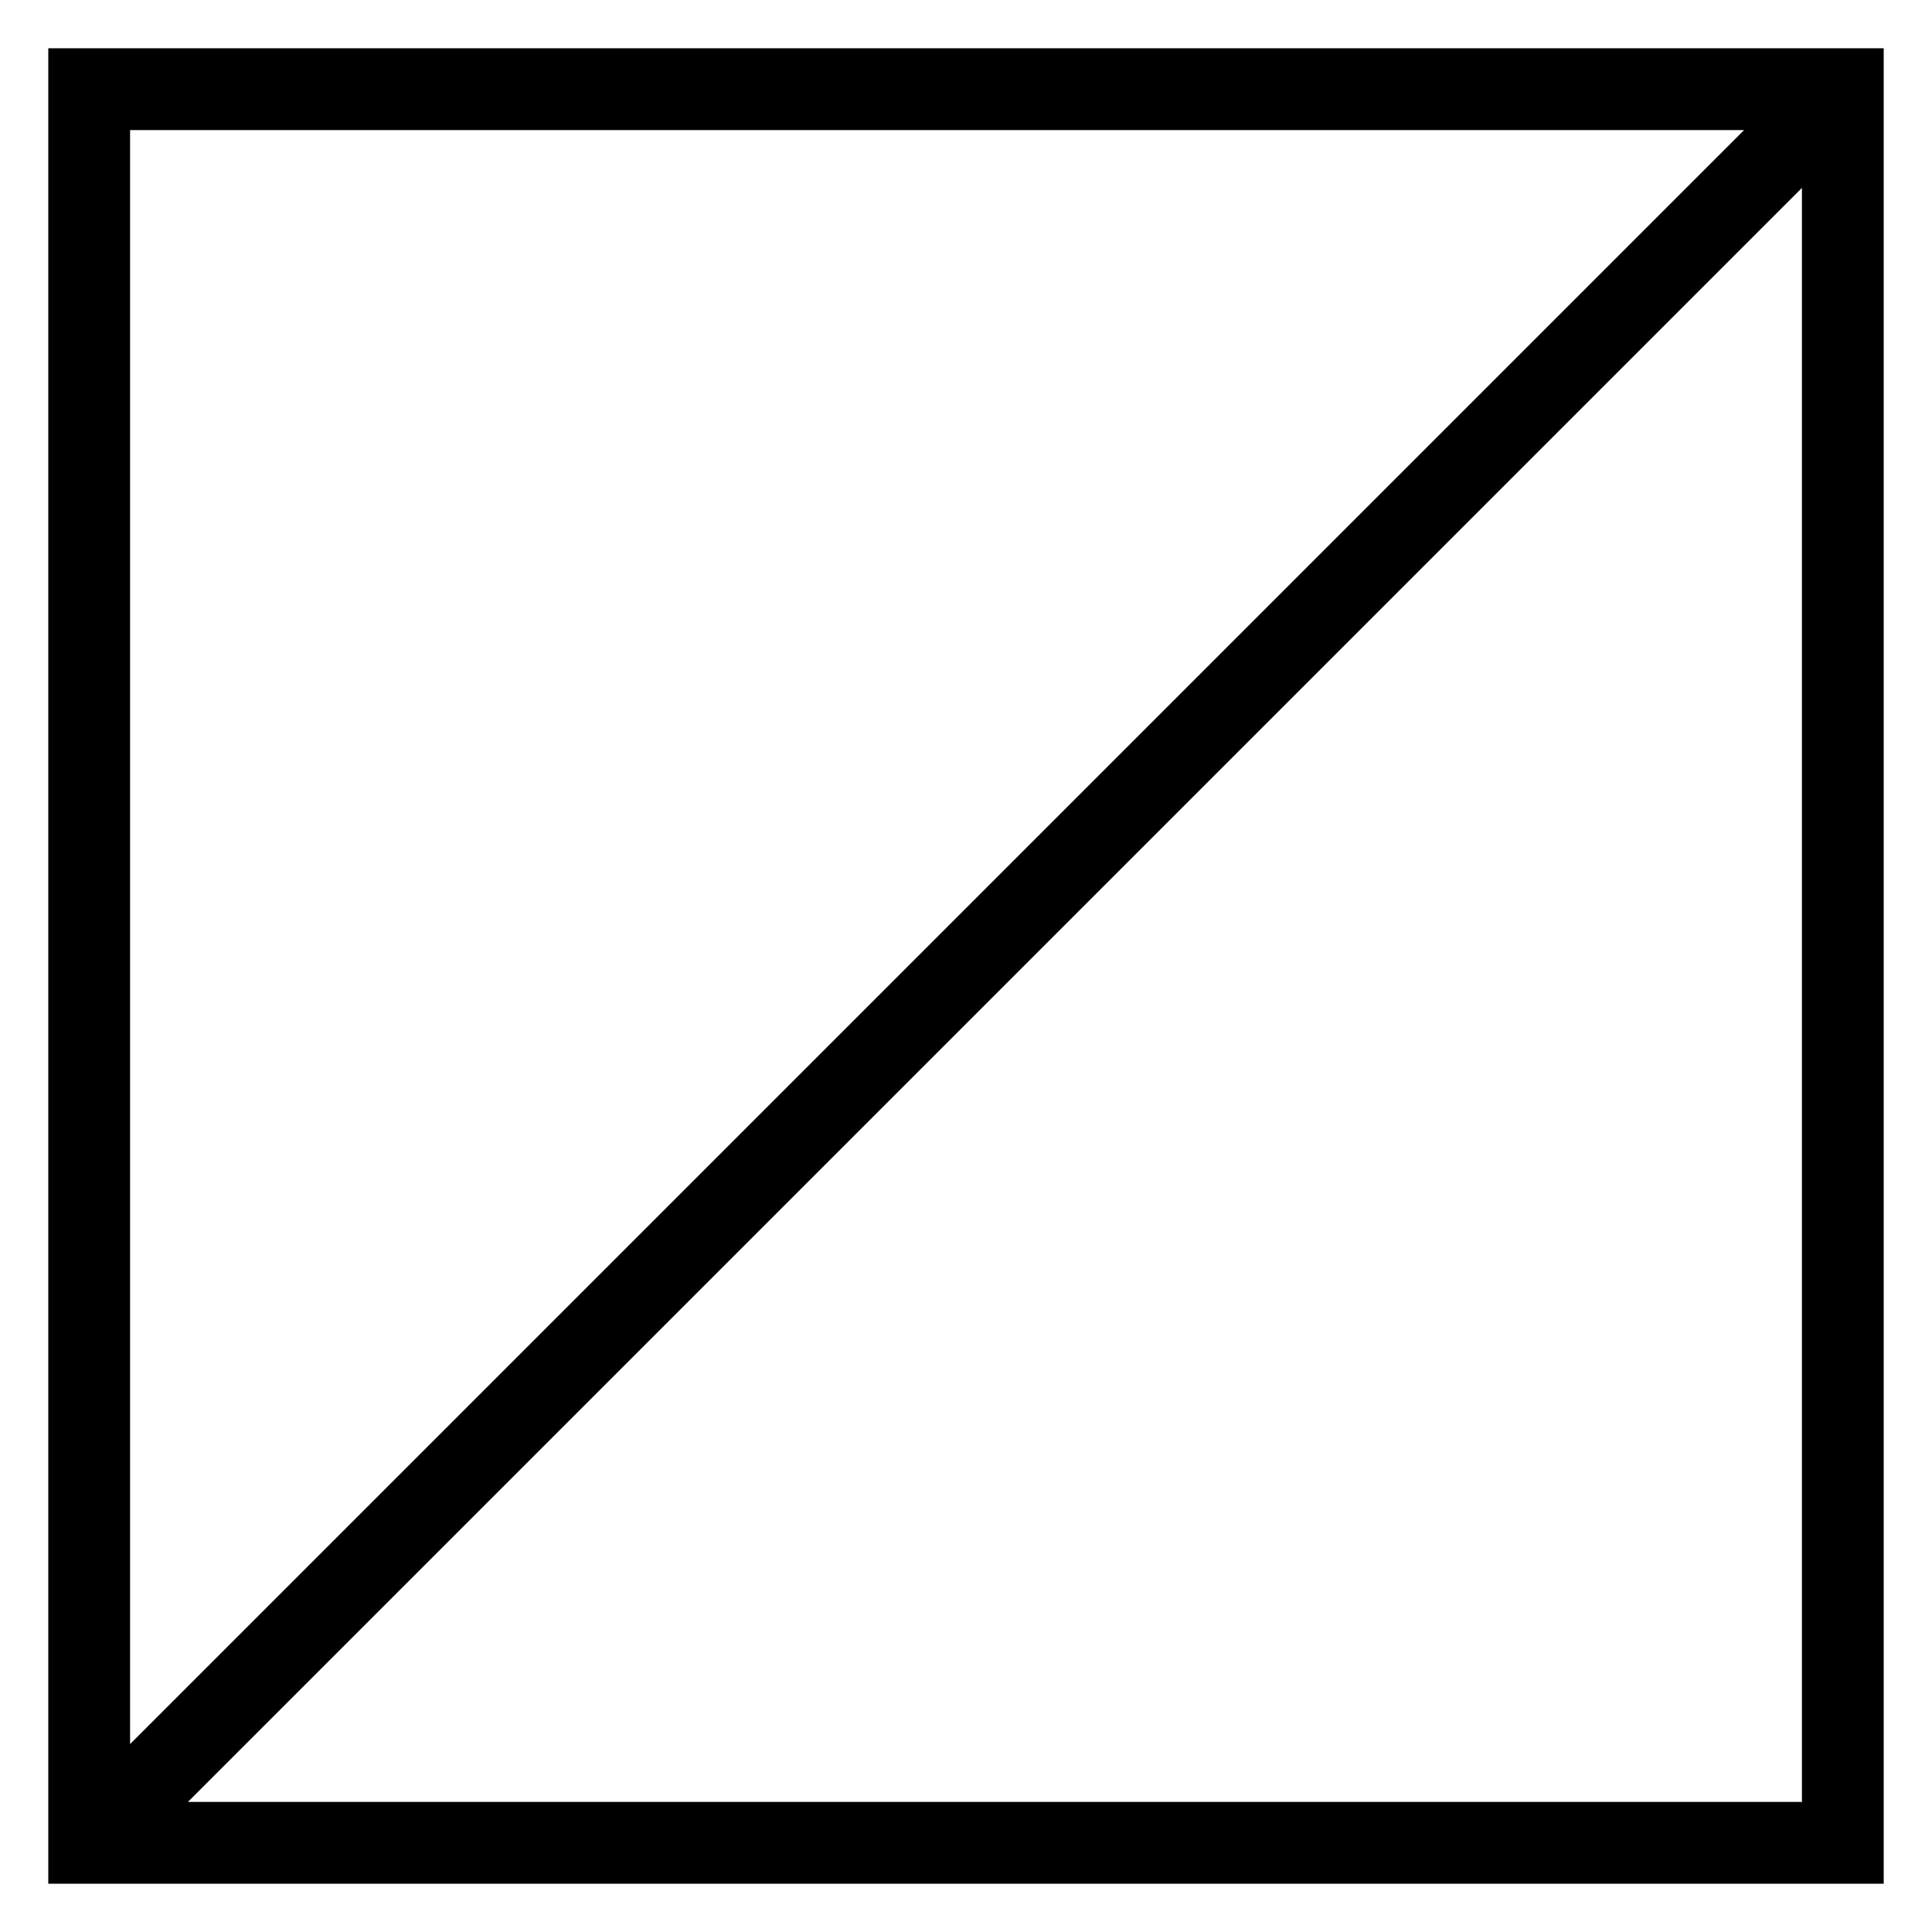
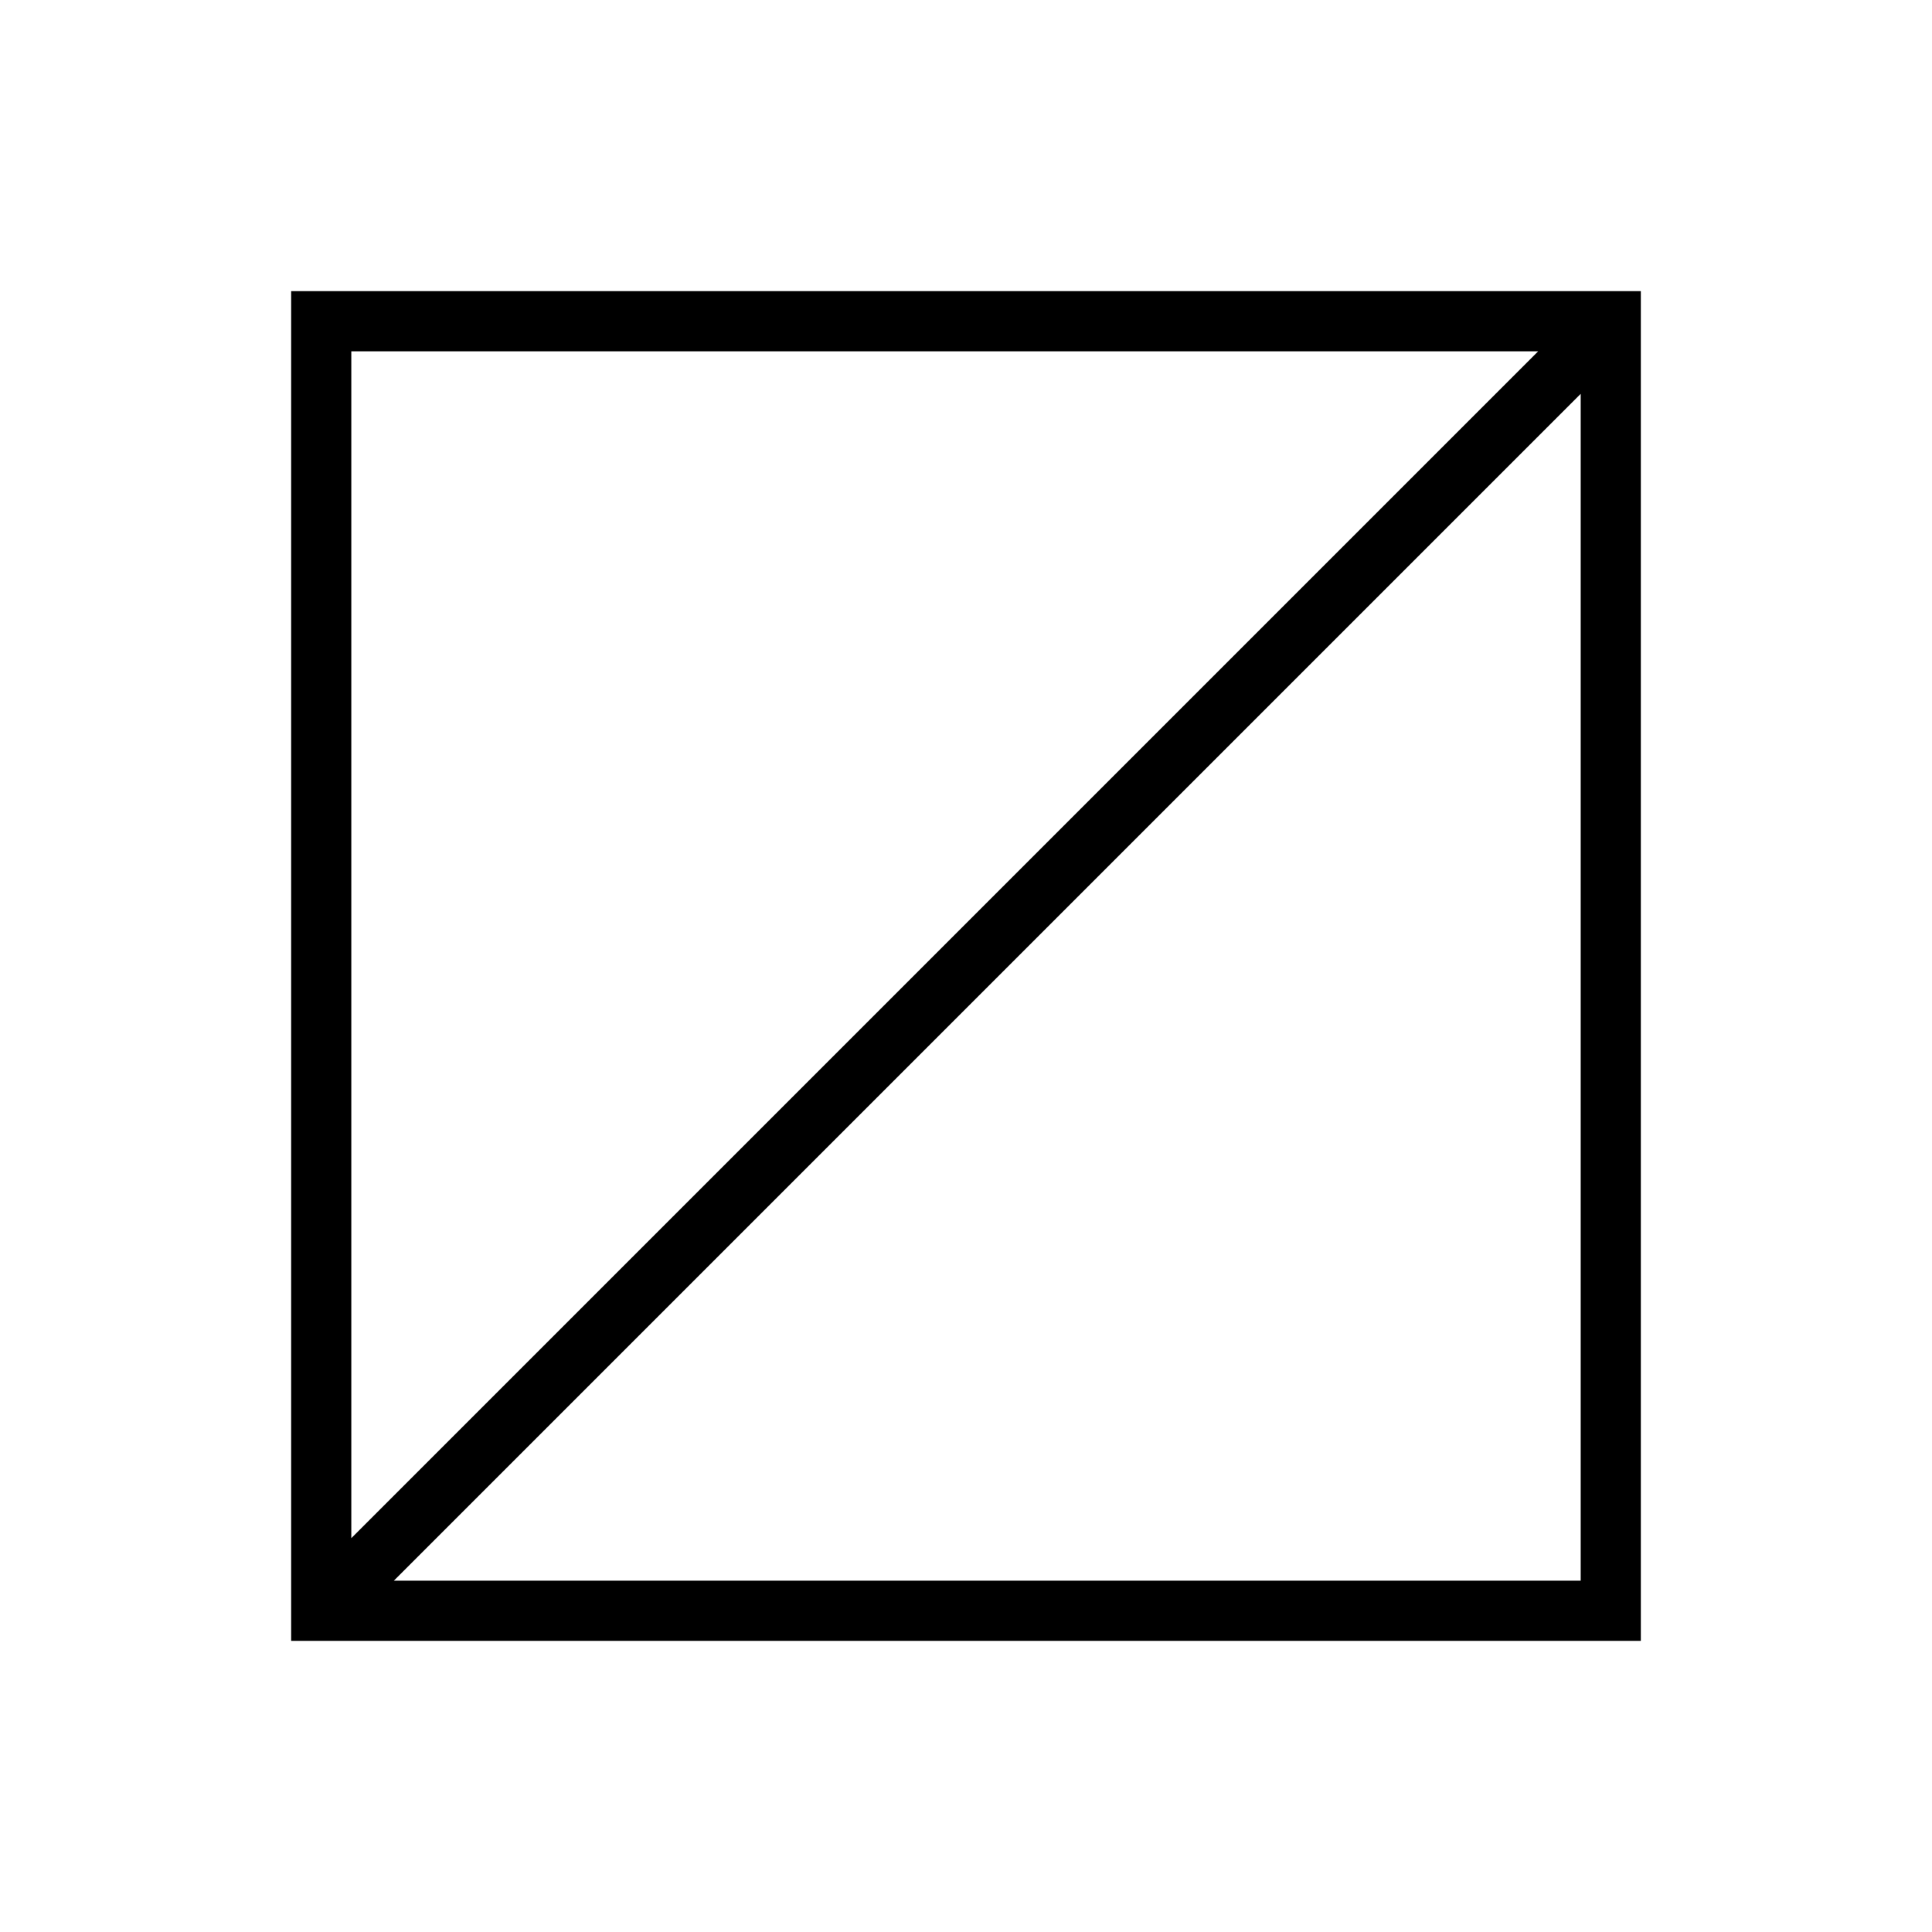
<svg xmlns="http://www.w3.org/2000/svg" version="1.1" id="Layer_1" x="0px" y="0px" width="283.46px" height="283.46px" viewBox="0 0 283.46 283.46" enable-background="new 0 0 283.46 283.46" xml:space="preserve">
-   <g>
-     <polygon fill="none" points="264.375,264.376 264.375,27.569 27.569,264.376  " />
-     <polygon fill="none" points="19.085,19.084 19.085,255.89 255.89,19.084  " />
-     <polygon fill="none" points="268.617,23.327 268.617,23.326 260.132,14.841  " />
-     <g>
-       <polygon fill="none" points="19.085,19.084 19.085,255.89 255.89,19.084   " />
-       <polygon fill="none" points="264.375,264.376 264.375,27.569 27.569,264.376   " />
-       <path d="M7.084,7.084v269.292h269.291V7.084H7.084z M19.085,19.084H255.89L19.085,255.89V19.084z M264.375,264.376H27.569    L264.375,27.569V264.376z" />
-     </g>
-   </g>
+   <path d="M42.718,42.717v198.025h198.023V42.717H42.718z M51.543,51.542h174.135L51.543,225.678V51.542z M231.918,231.918H57.782  L231.918,57.781V231.918z" />
</svg>
